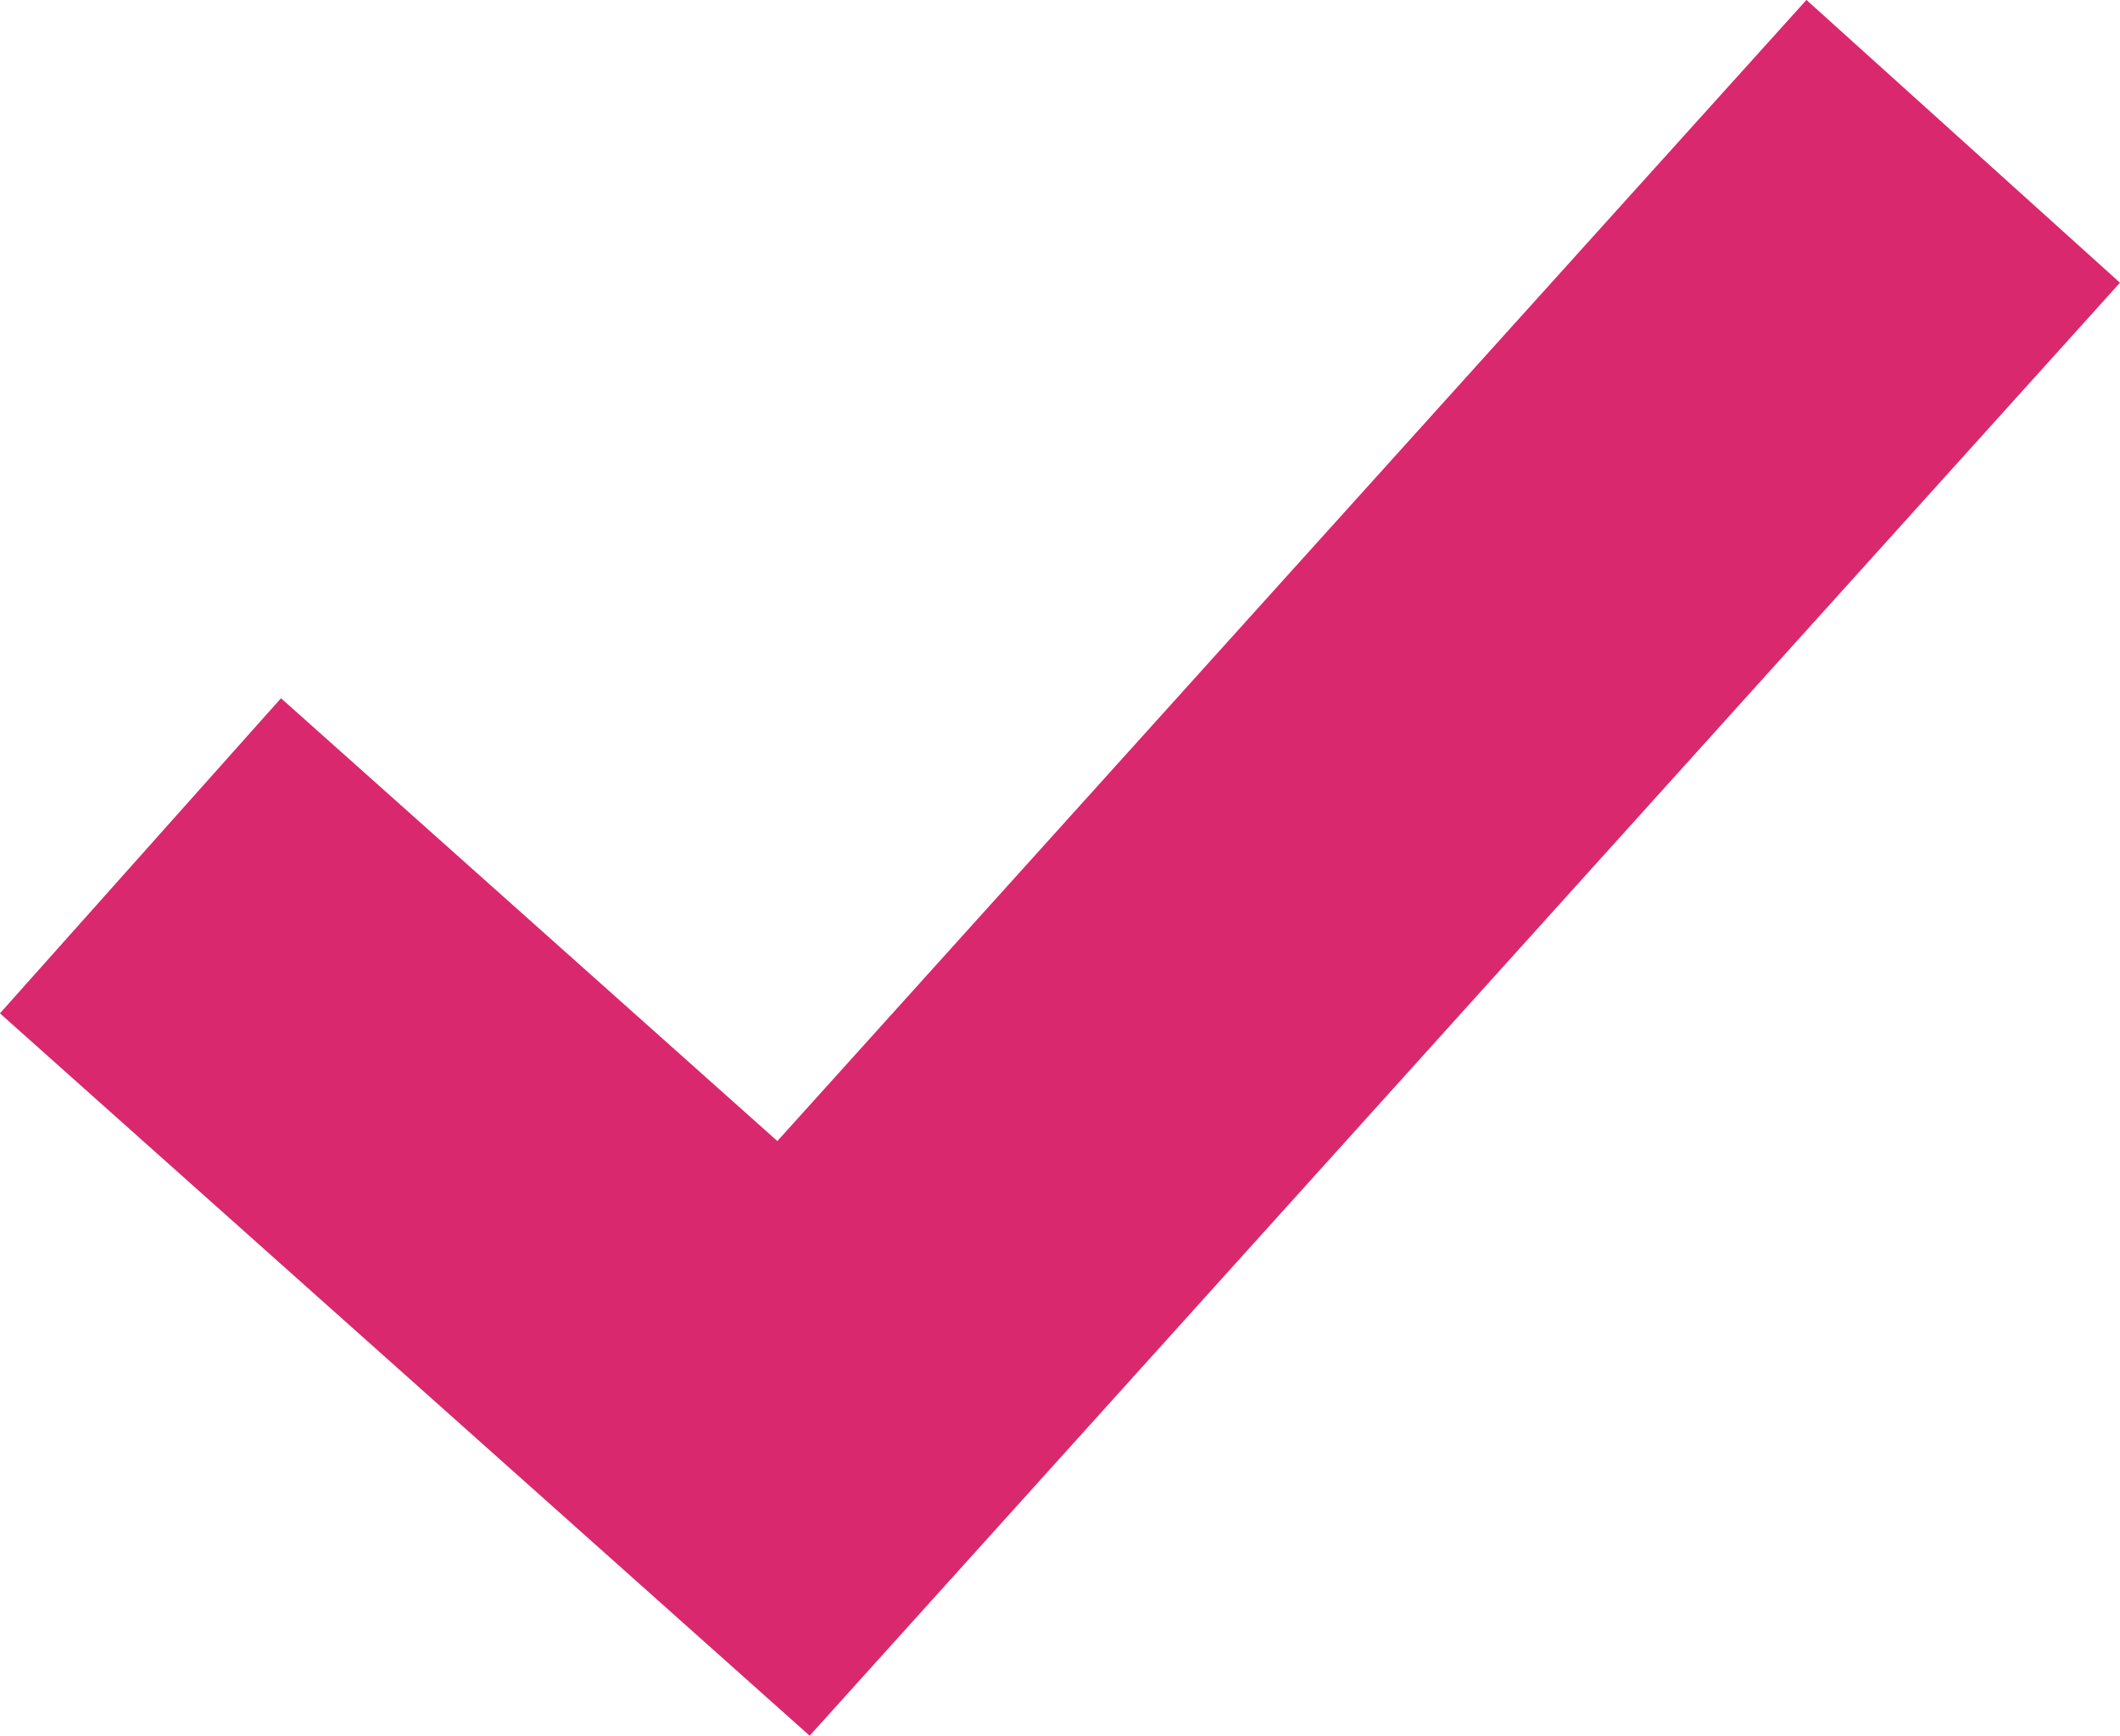
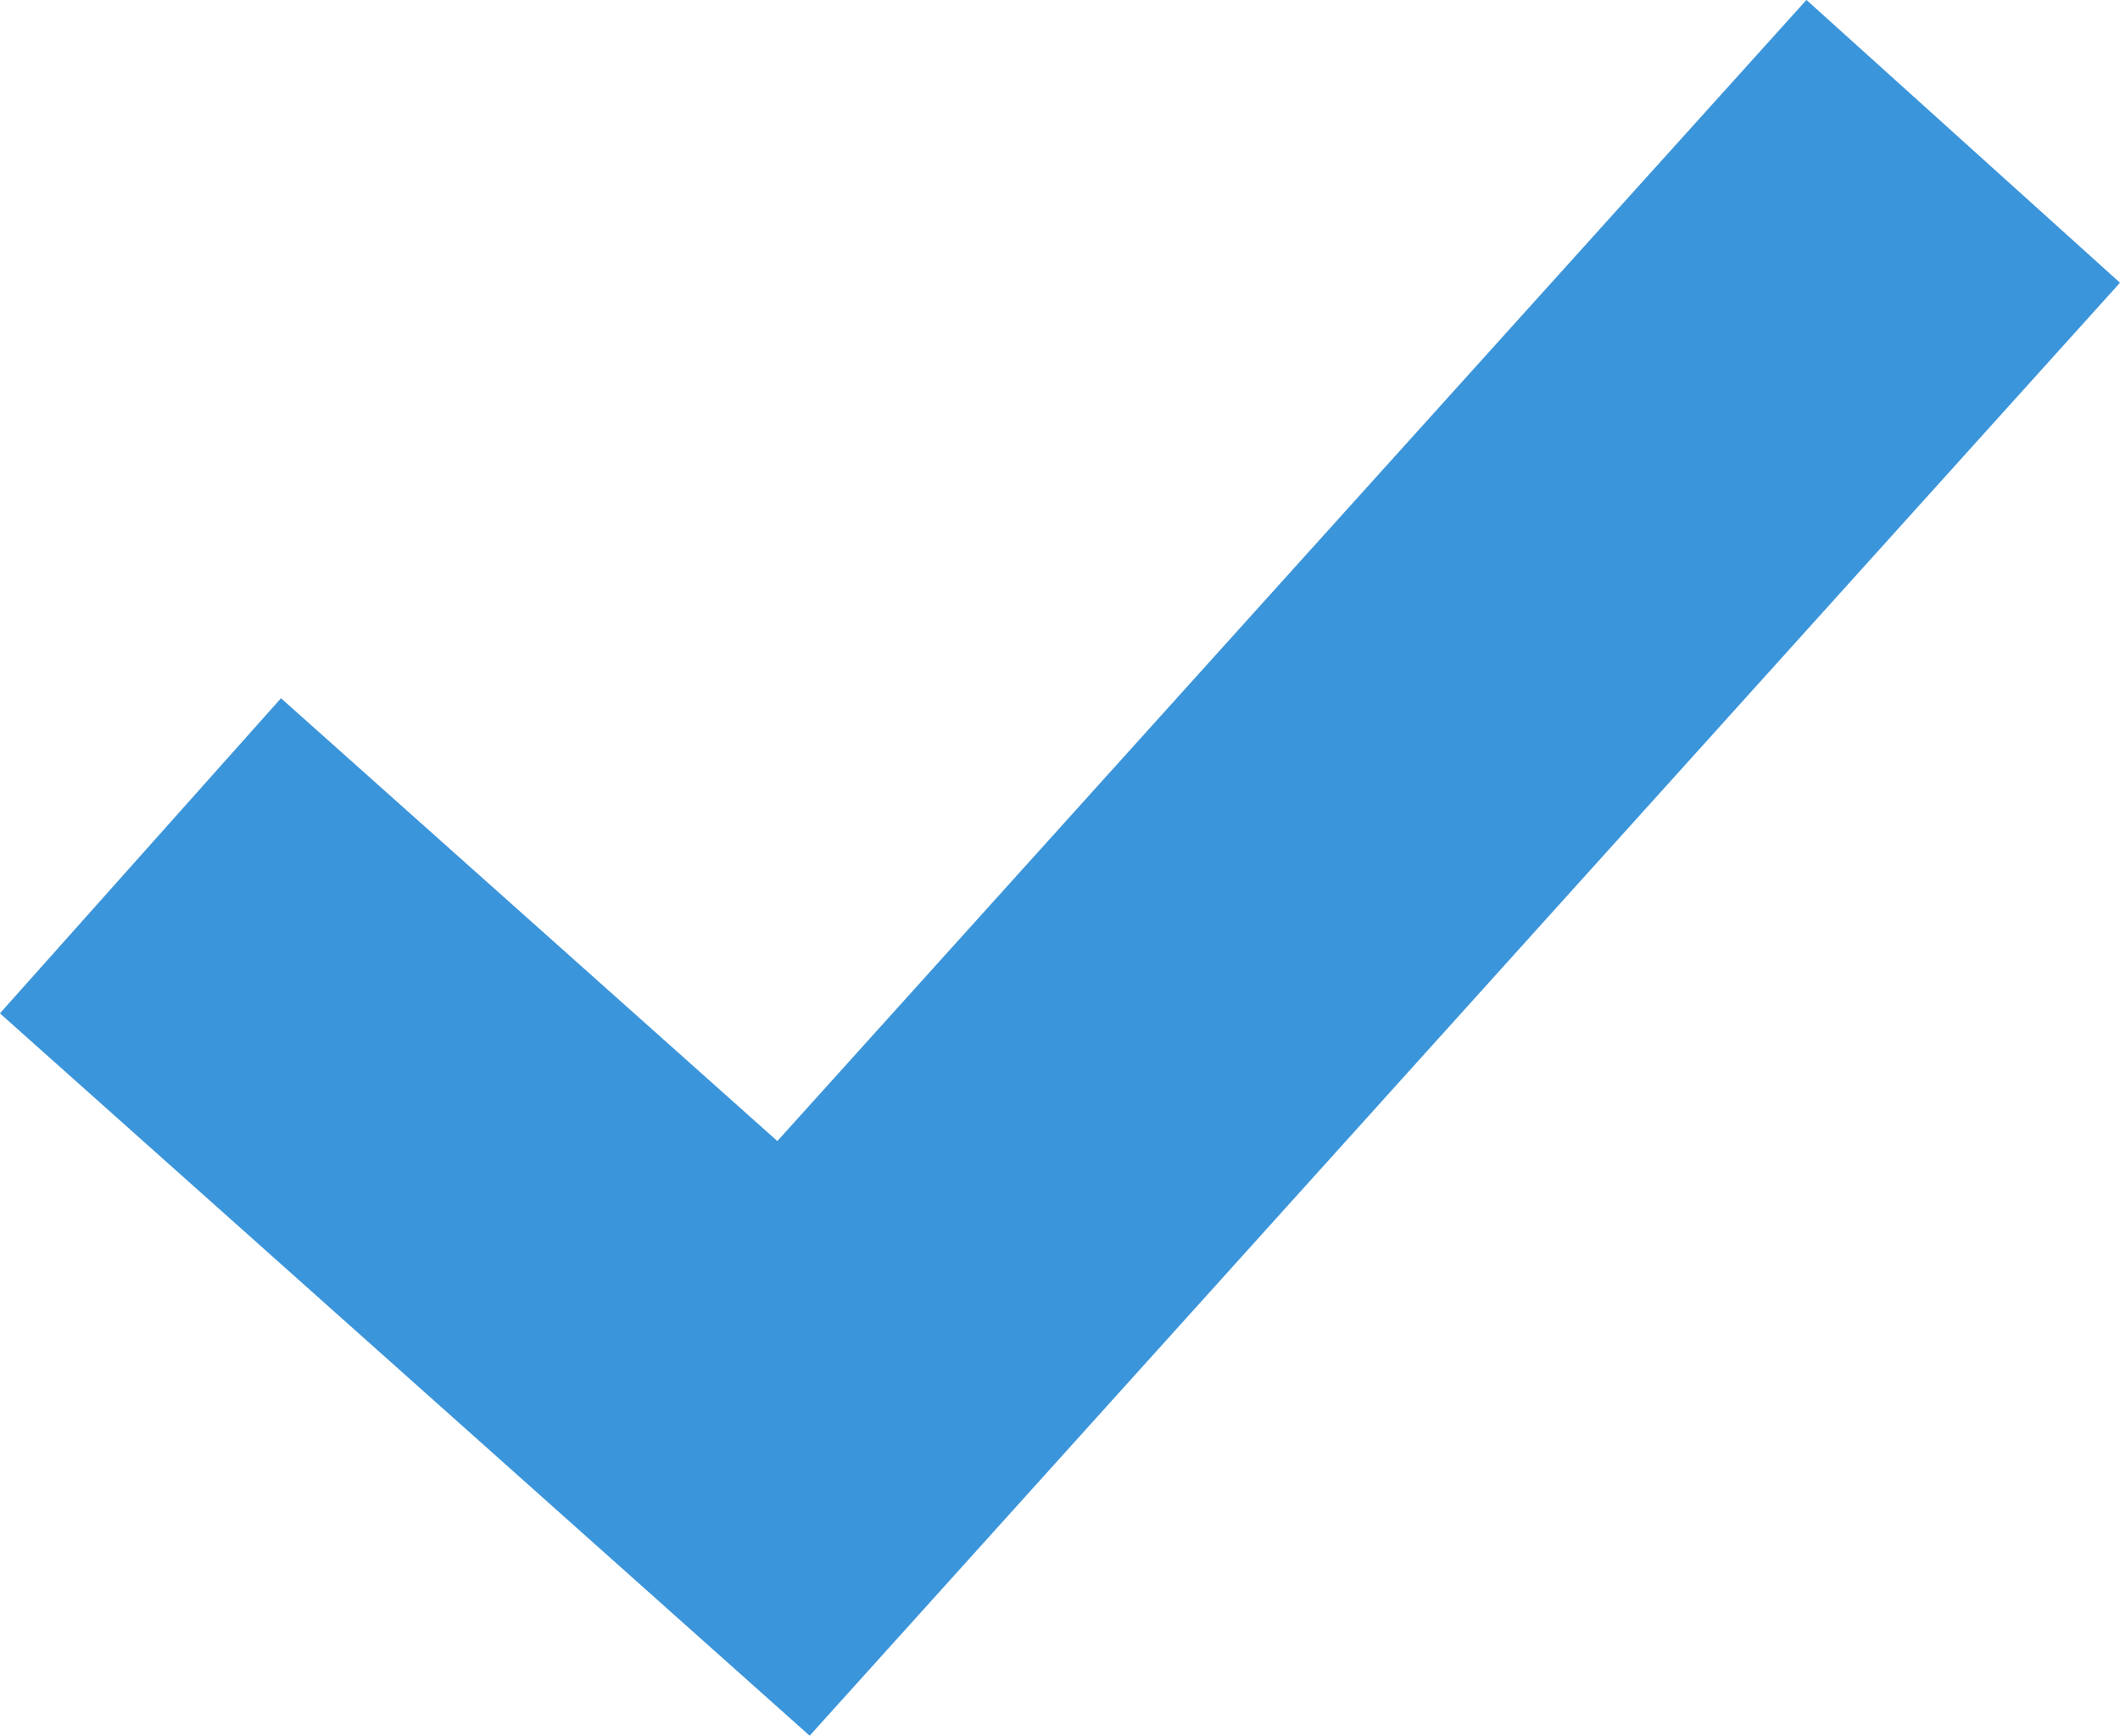
<svg xmlns="http://www.w3.org/2000/svg" width="15.063" height="12.332" viewBox="0 0 15.063 12.332">
-   <path d="M10944.041-18920.332l4.64,4.139,8.311-9.215" transform="translate(-10943.043 18926.412)" fill="none" stroke="#d9286d" stroke-width="3" />
+   <path d="M10944.041-18920.332l4.64,4.139,8.311-9.215" transform="translate(-10943.043 18926.412)" fill="none" stroke="#3B95DB" stroke-width="3" />
</svg>
